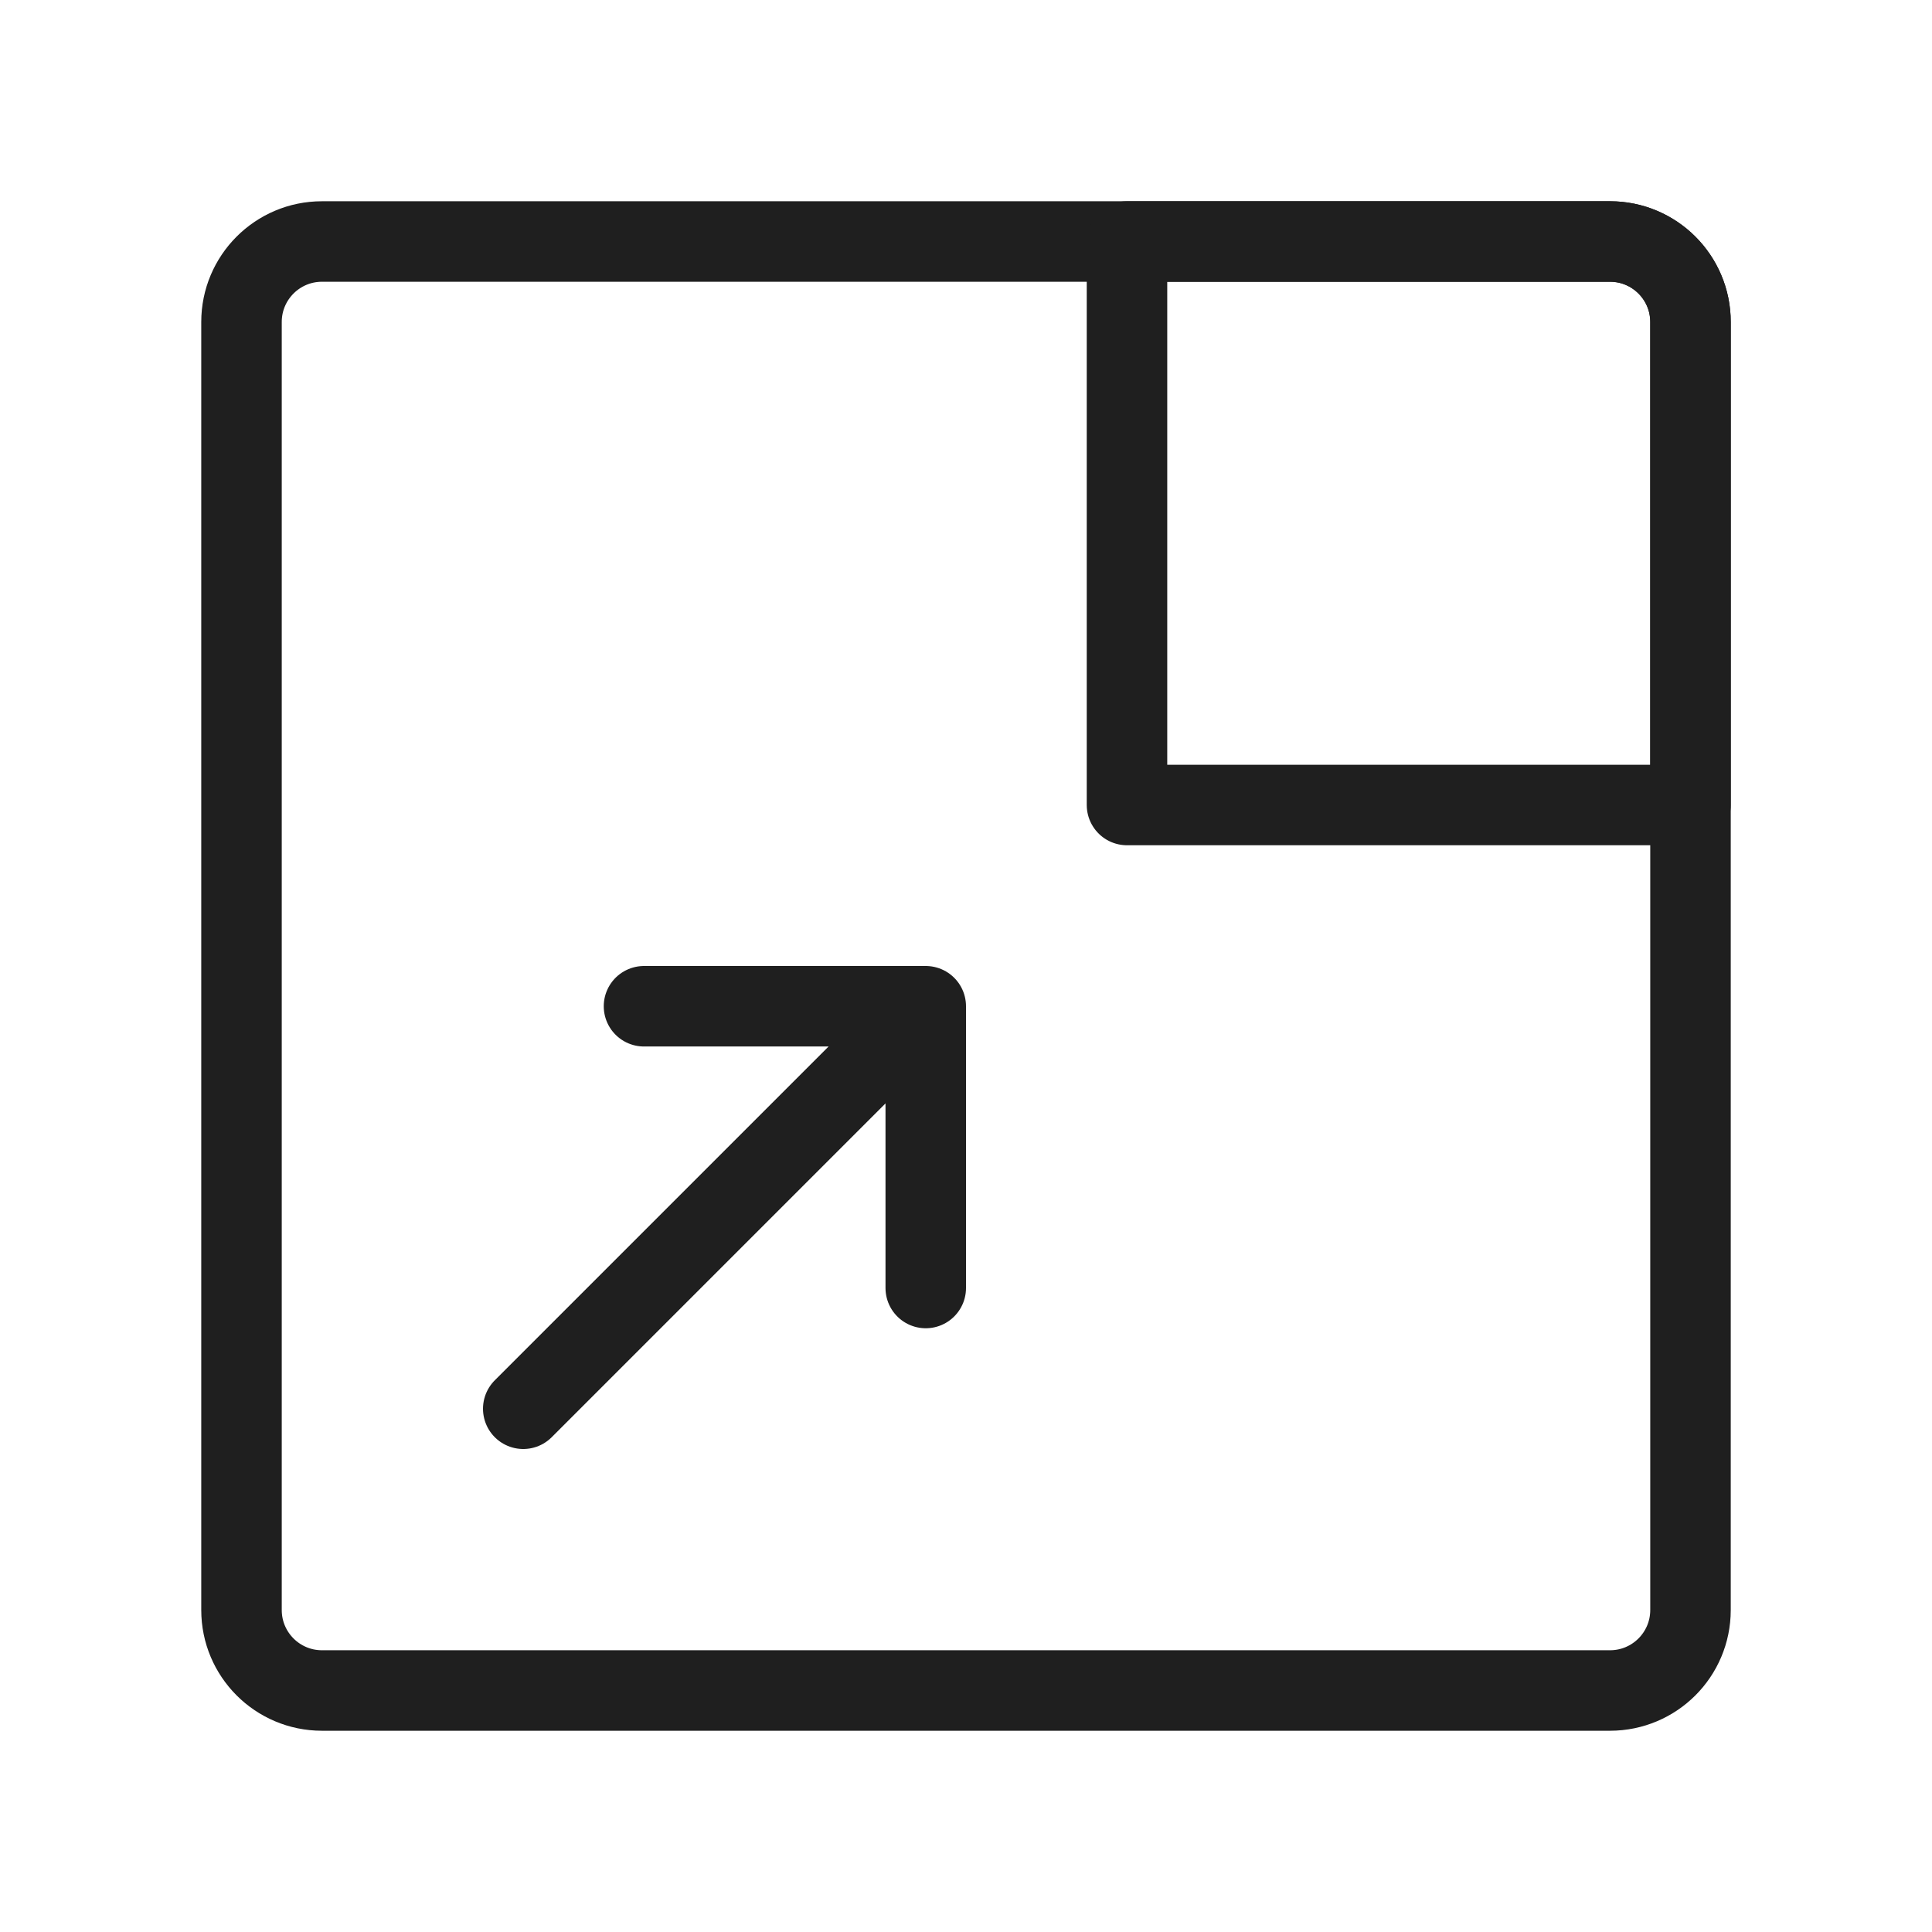
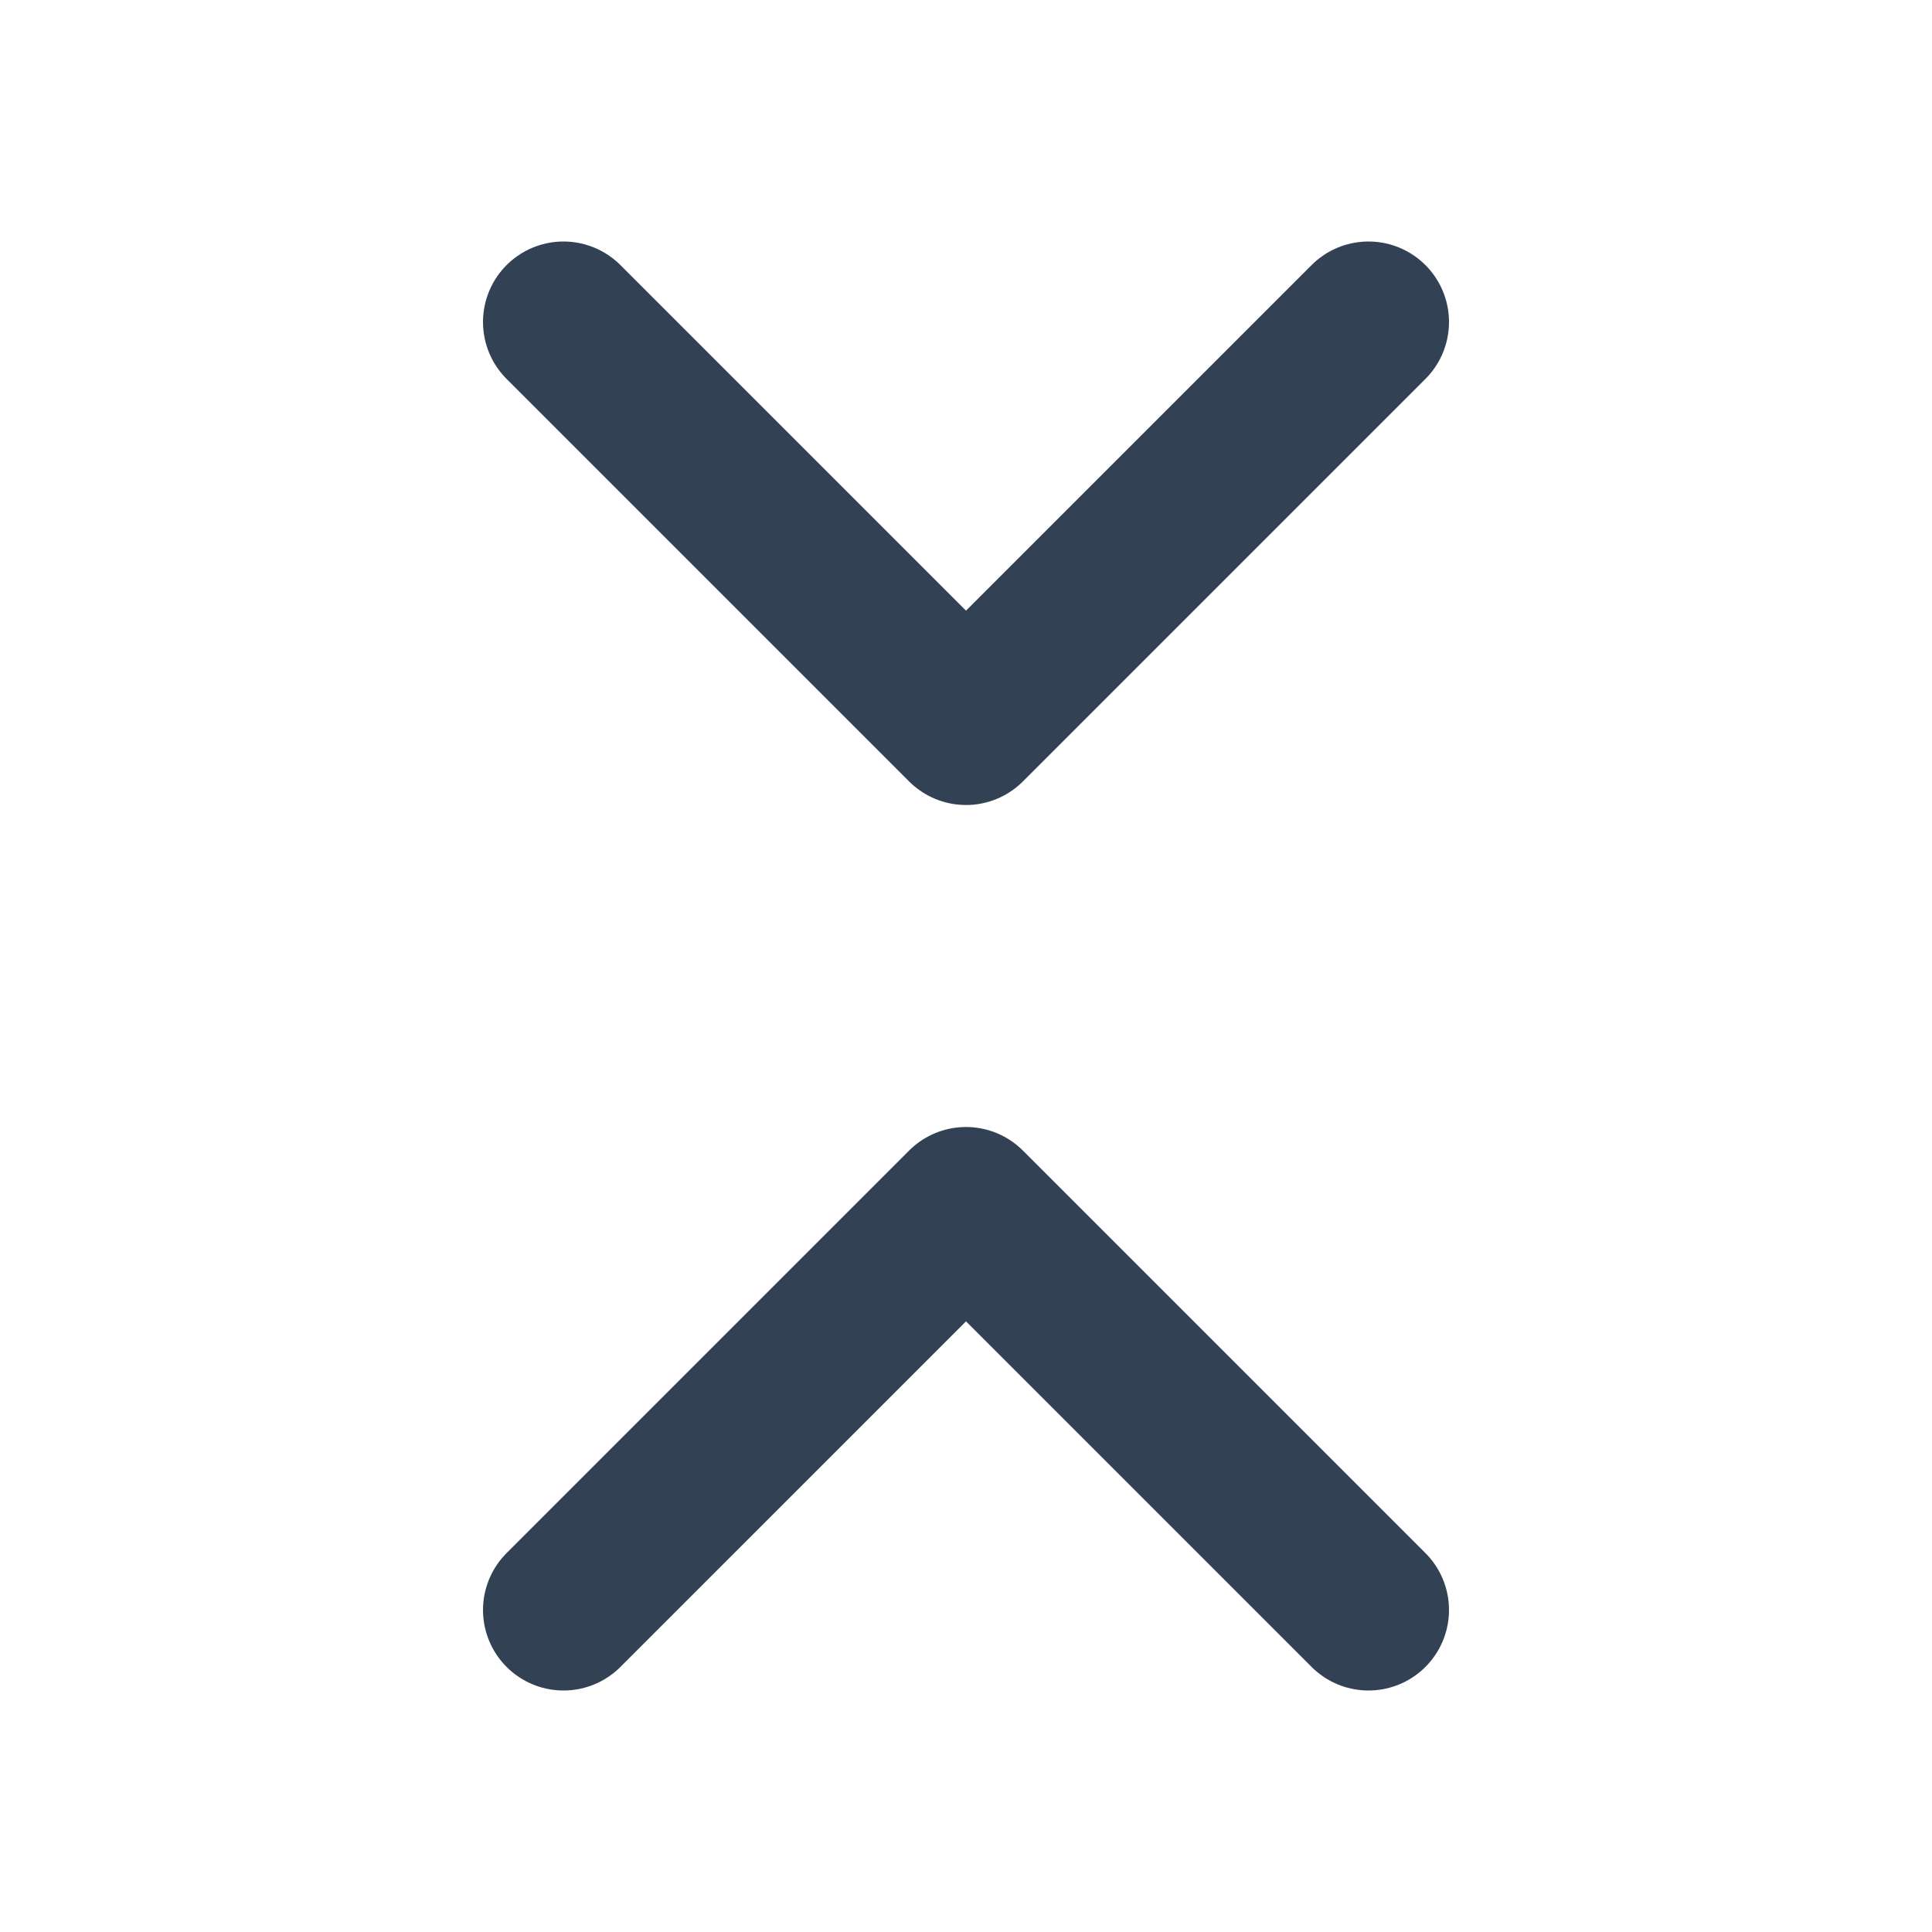
- <svg xmlns="http://www.w3.org/2000/svg" width="28" height="28" viewBox="0 0 48 48" fill="none">
-   <path d="M8 42H40C41.105 42 42 41.105 42 40V8C42 6.895 41.105 6 40 6H8C6.895 6 6 6.895 6 8V40C6 41.105 6.895 42 8 42Z" stroke="#1f1f1f" stroke-width="2" stroke-linecap="round" stroke-linejoin="round" />
-   <path fill-rule="evenodd" clip-rule="evenodd" d="M42 8C42 6.895 41.105 6 40 6H28V20H42V8Z" fill="none" stroke="#1f1f1f" stroke-width="2" stroke-linecap="round" stroke-linejoin="round" />
-   <path d="M13 35L23 25M23 25V32M23 25H16" stroke="#1f1f1f" stroke-width="2" stroke-linecap="round" stroke-linejoin="round" />
+ <svg xmlns="http://www.w3.org/2000/svg" width="20" height="20" viewBox="0 0 24 24" fill="none">
+   <path d="m7 4 5 5 5-5" stroke="#334155" stroke-width="2" stroke-linecap="round" stroke-linejoin="round" />
+   <path d="m7 20 5-5 5 5" stroke="#334155" stroke-width="2" stroke-linecap="round" stroke-linejoin="round" />
</svg>
